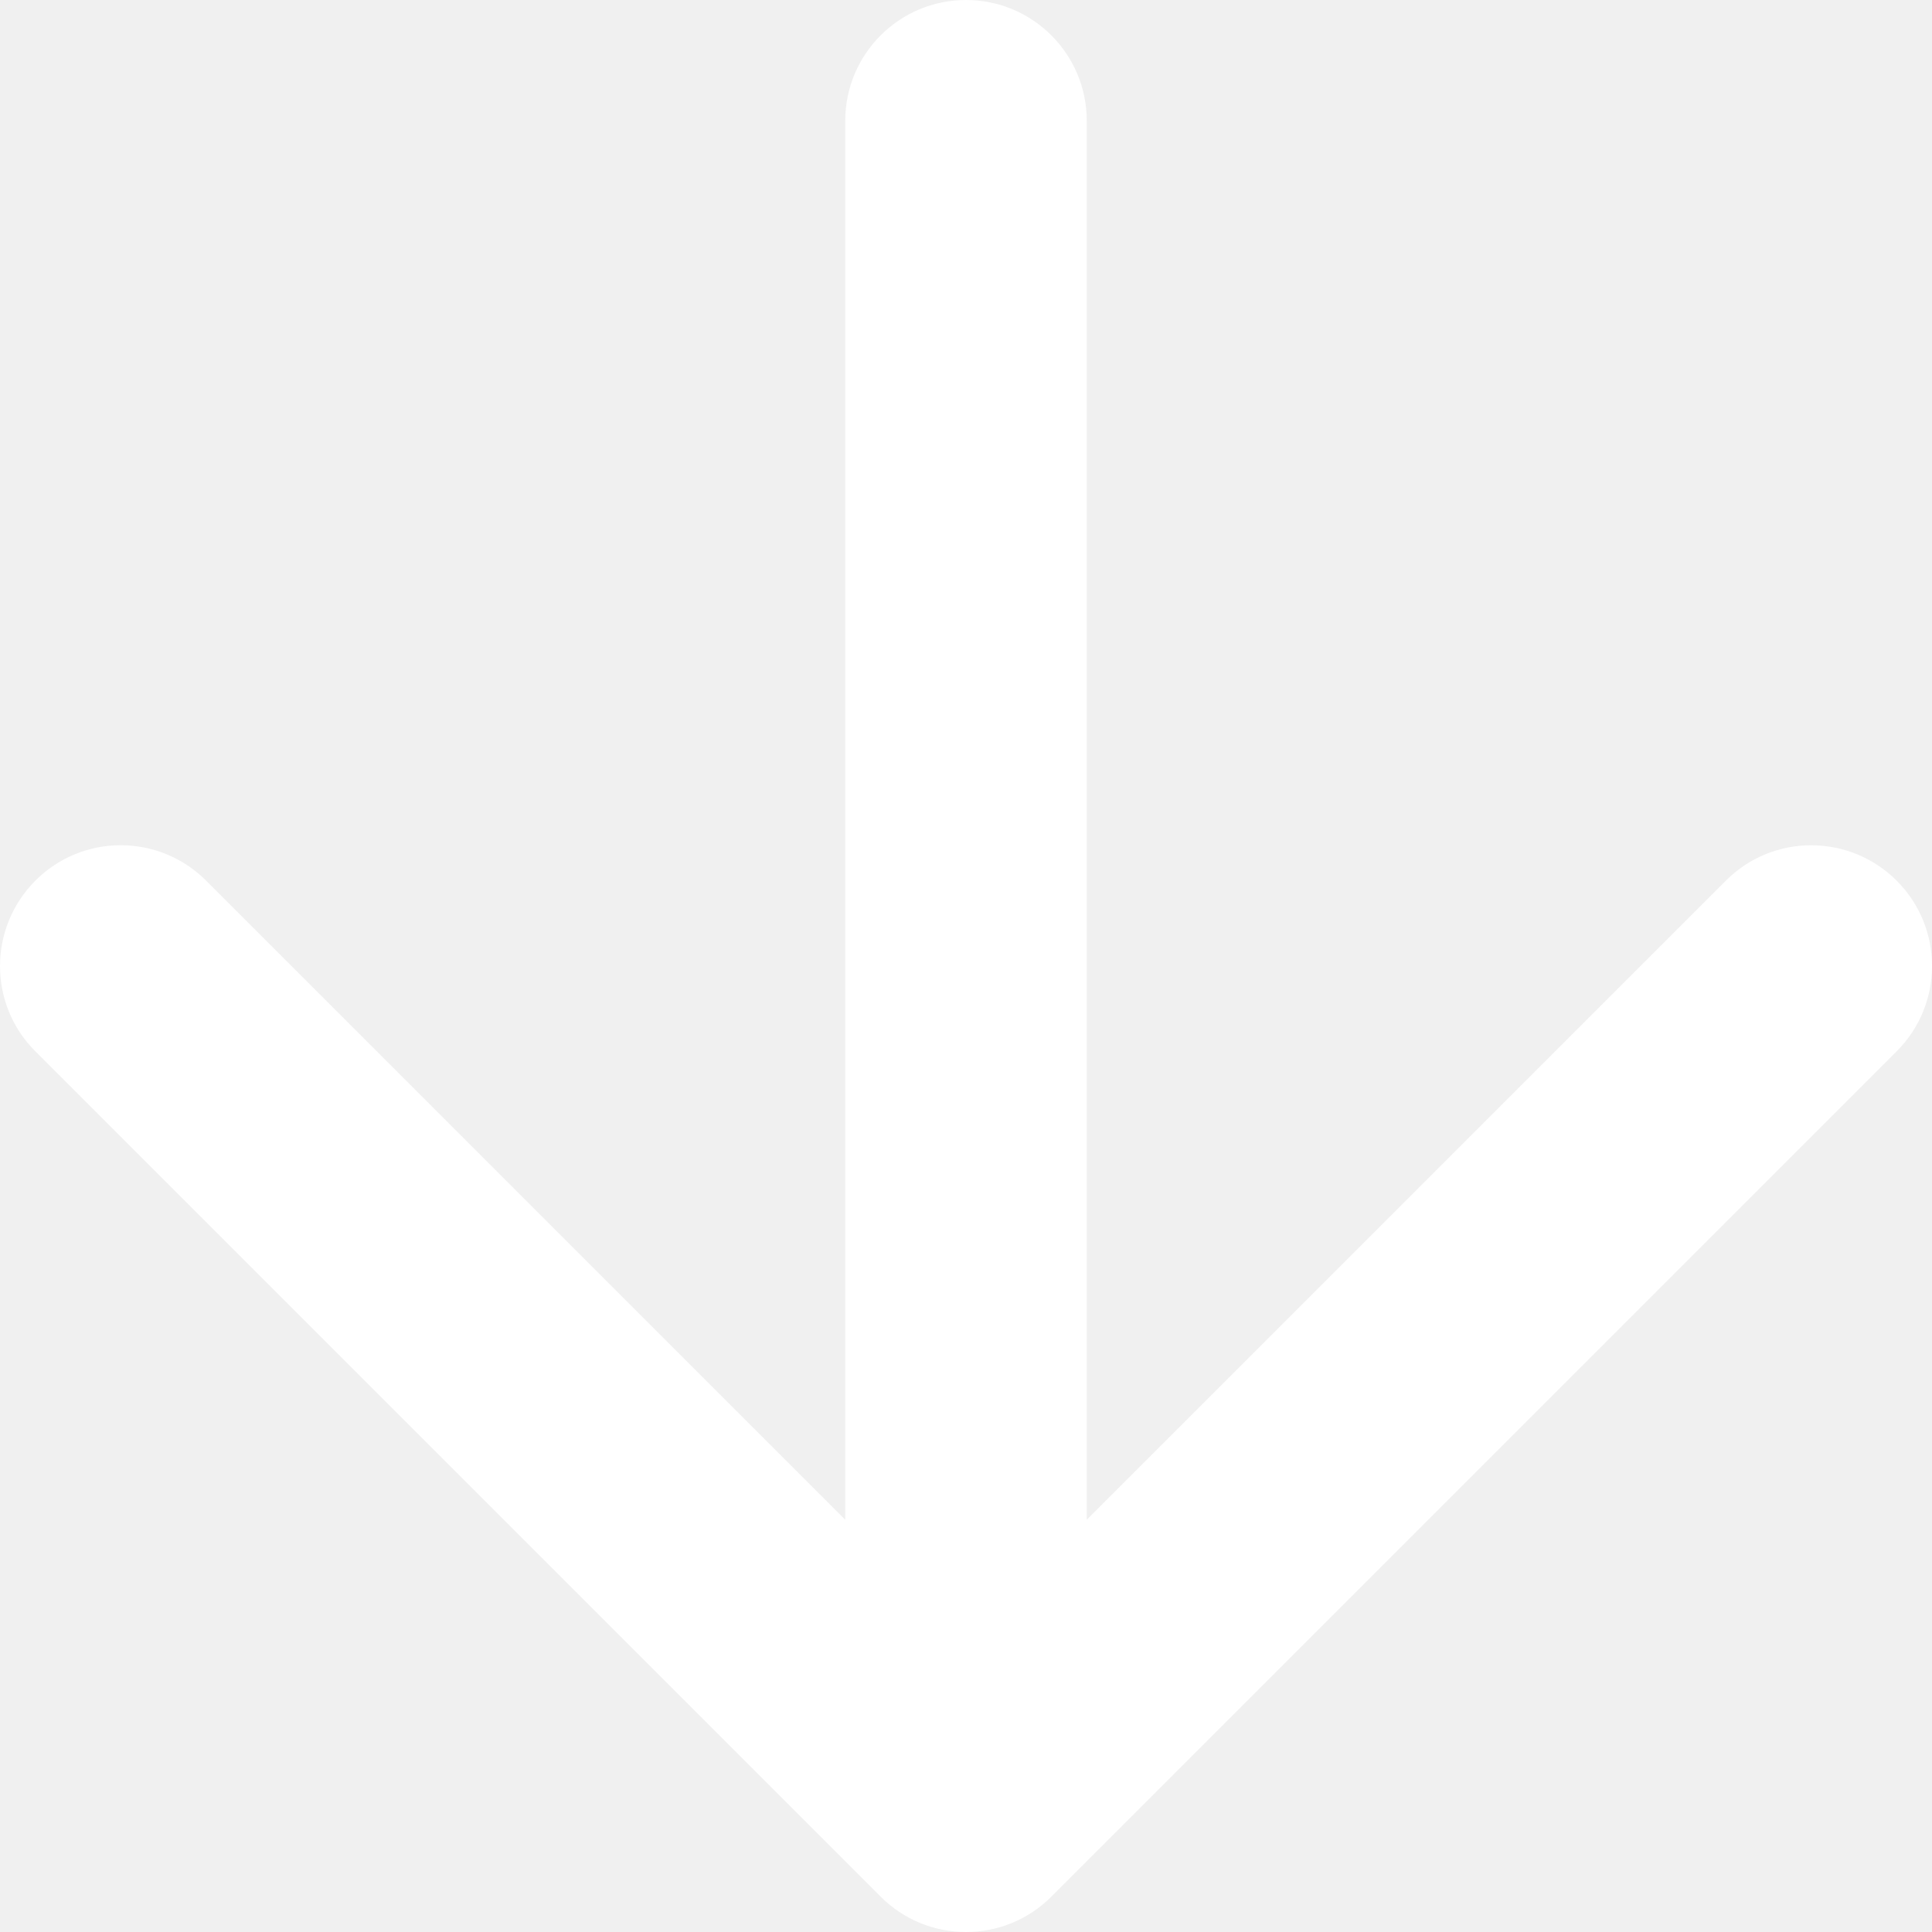
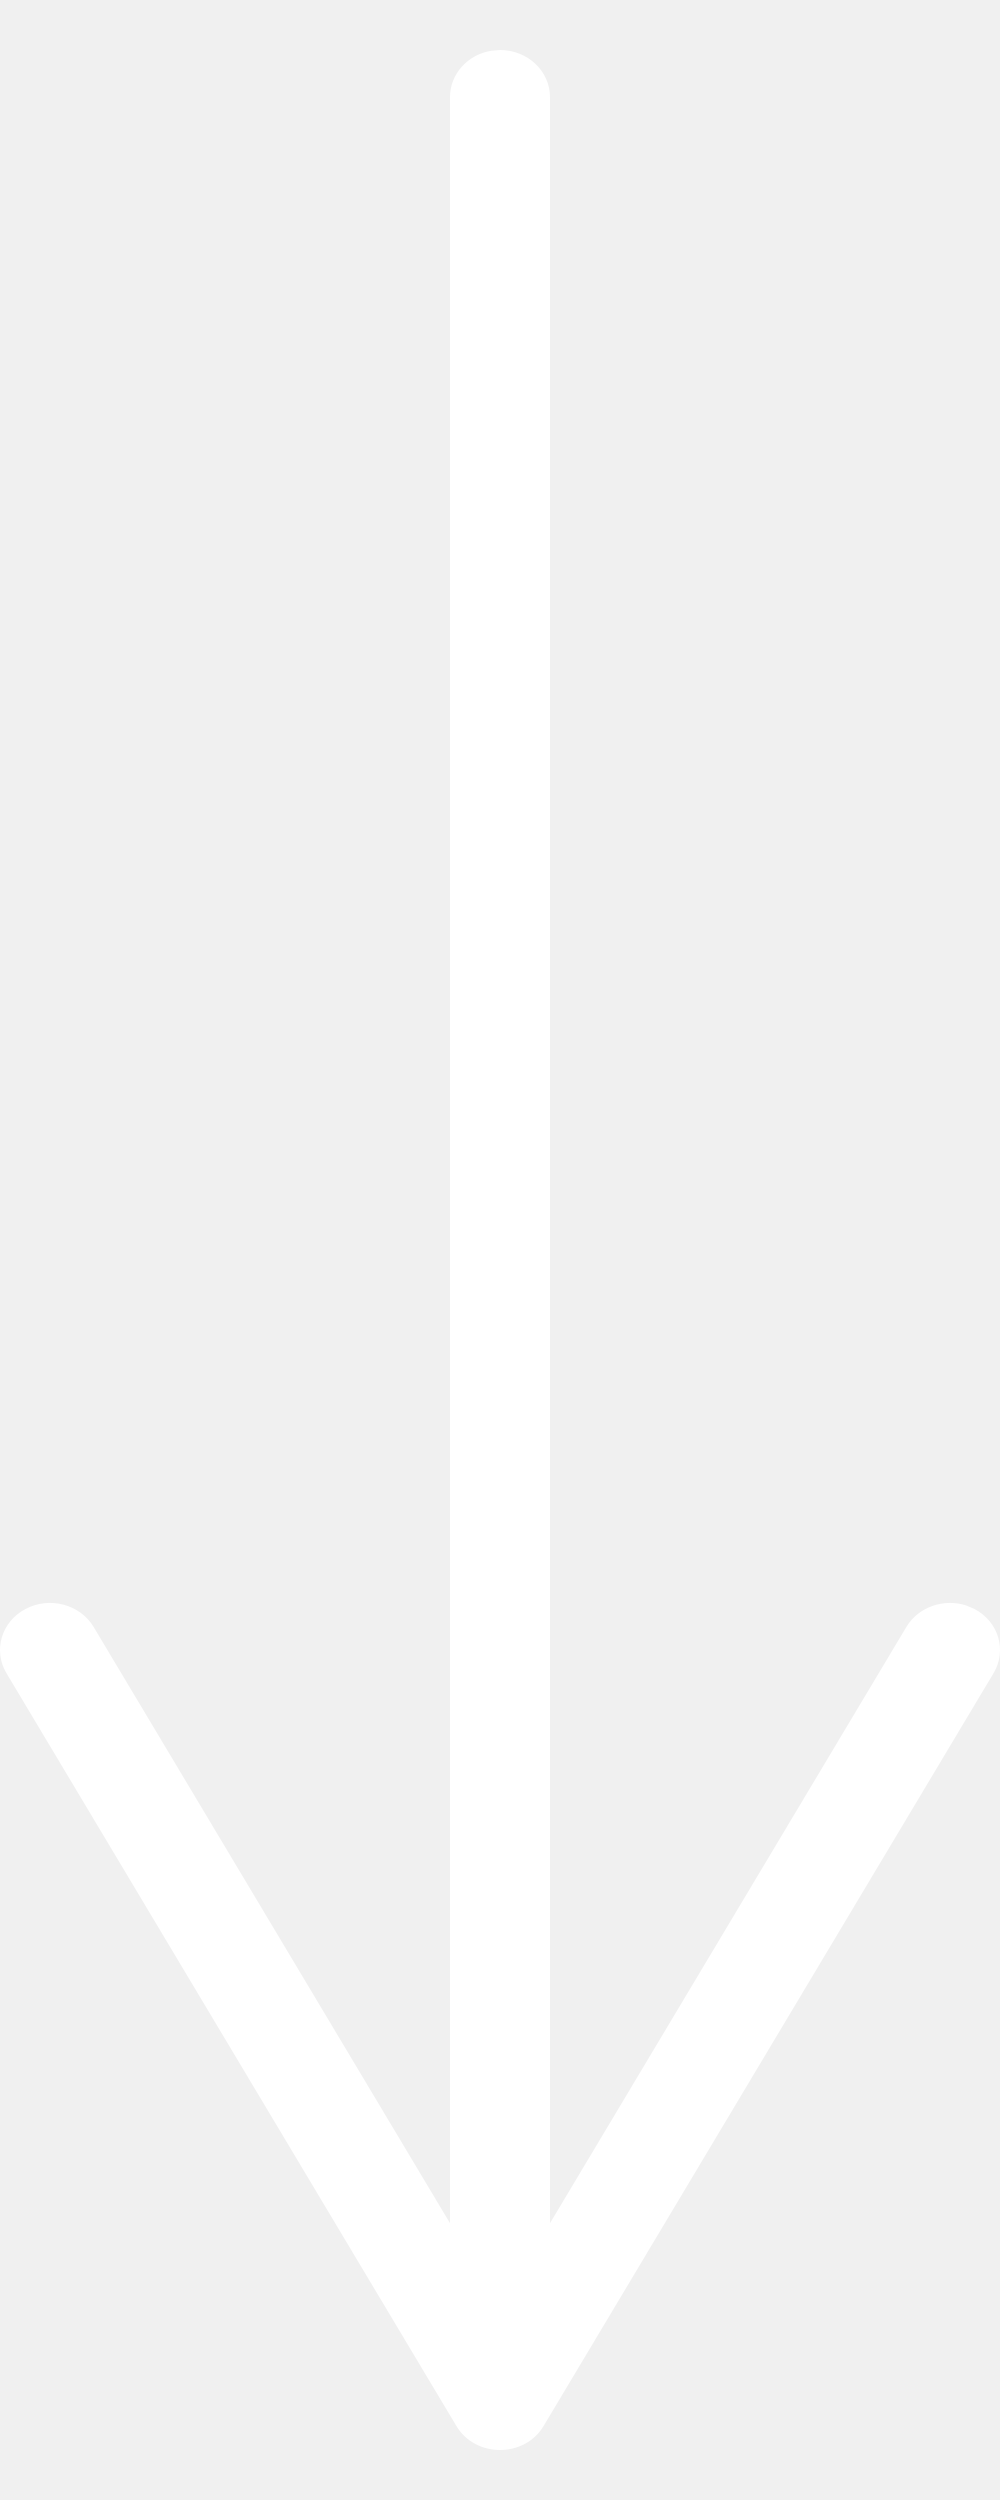
- <svg xmlns="http://www.w3.org/2000/svg" width="16" height="16" viewBox="0 0 16 16">
-   <path fill="#FFF" d="M14.293,7.293 L9,12.586 L9,1 C9,0.448 8.552,0 8,0 C7.448,0 7,0.448 7,1 L7,12.586 L1.707,7.293 C1.316,6.902 0.683,6.902 0.293,7.293 C-0.097,7.684 -0.098,8.317 0.293,8.707 L7.293,15.707 C7.389,15.803 7.499,15.875 7.617,15.924 C7.735,15.973 7.864,16 8,16 C8.13,16 8.261,15.975 8.383,15.924 C8.501,15.875 8.611,15.803 8.707,15.707 L15.707,8.707 C16.098,8.316 16.098,7.683 15.707,7.293 C15.316,6.903 14.683,6.902 14.293,7.293 Z" />
+ <svg xmlns="http://www.w3.org/2000/svg" width="10" height="25" viewBox="0 0 10 25">
+   <path fill="#FFF" d="M5,0.5 C5.276,0.5 5.5,0.711 5.5,0.971 L5.5,0.971 L5.5,22.232 L9.064,16.269 C9.185,16.068 9.439,15.982 9.663,16.055 L9.745,16.09 C9.986,16.217 10.071,16.504 9.936,16.731 L9.936,16.731 L5.436,24.26 C5.245,24.58 4.755,24.58 4.564,24.26 L4.564,24.26 L0.064,16.731 C-0.071,16.504 0.014,16.217 0.255,16.09 C0.496,15.962 0.8,16.043 0.936,16.269 L0.936,16.269 L4.5,22.232 L4.5,0.971 C4.5,0.74 4.677,0.547 4.91,0.508 L5,0.5 Z" />
</svg>
